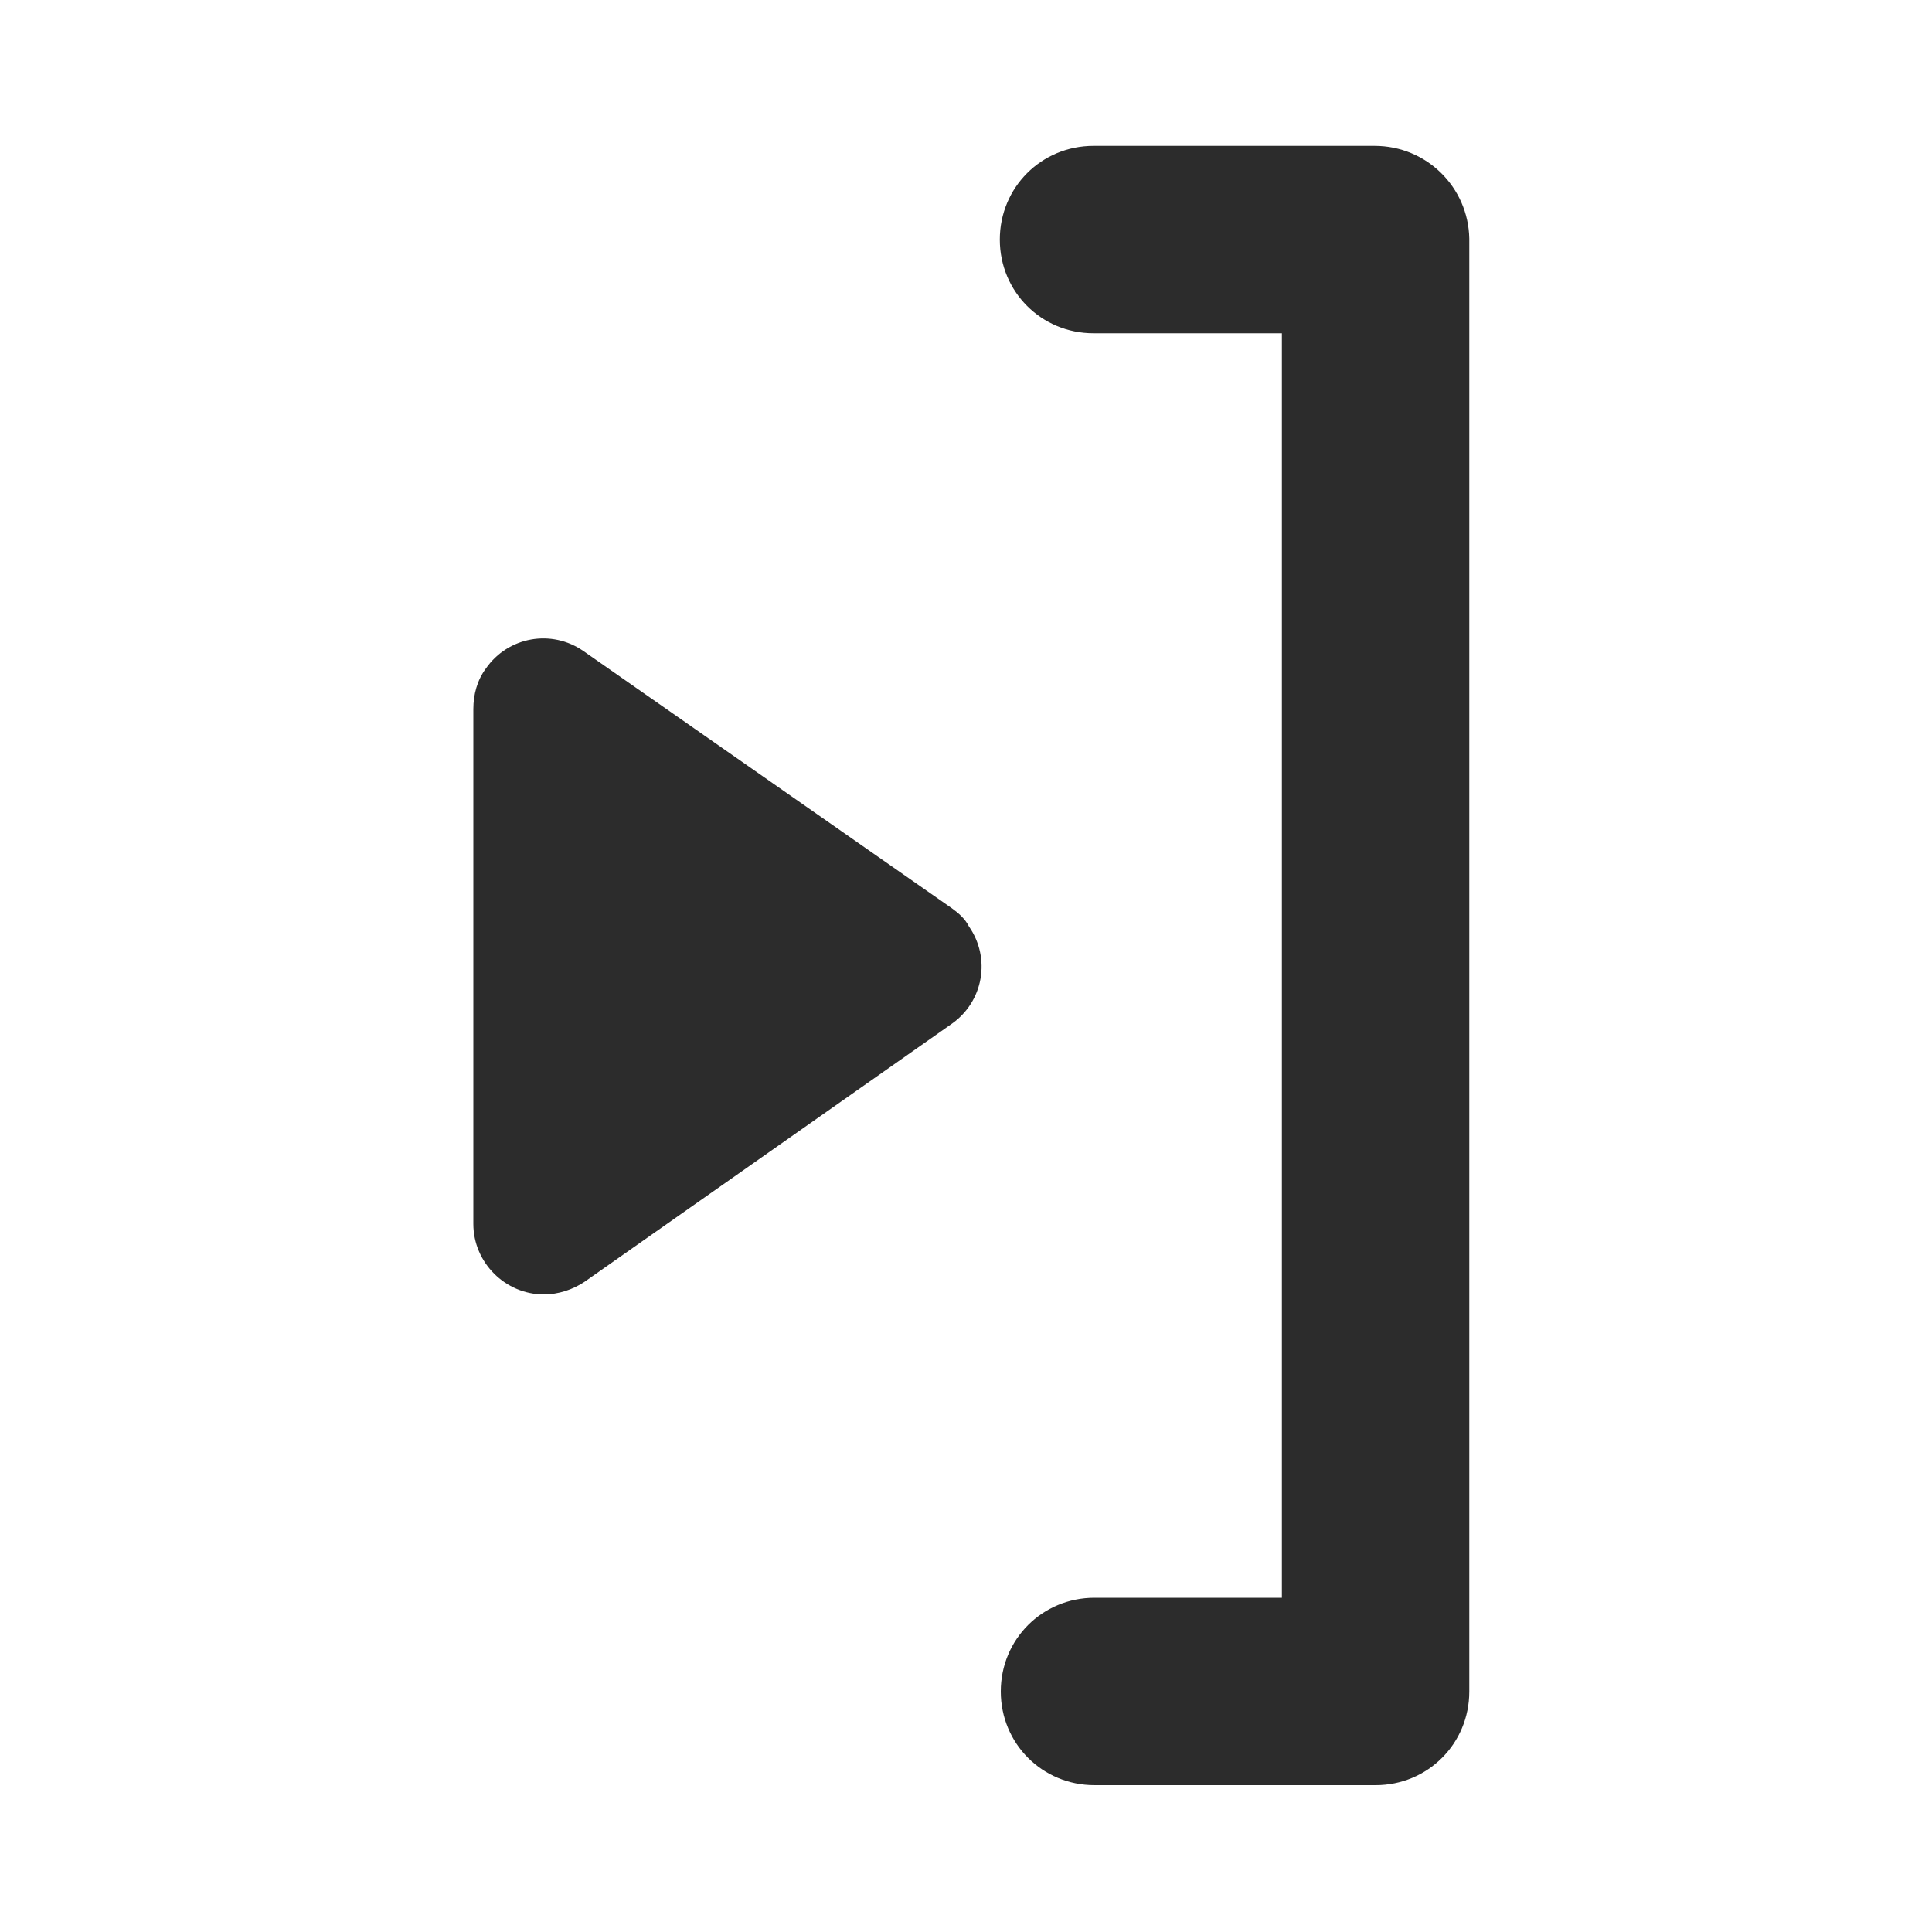
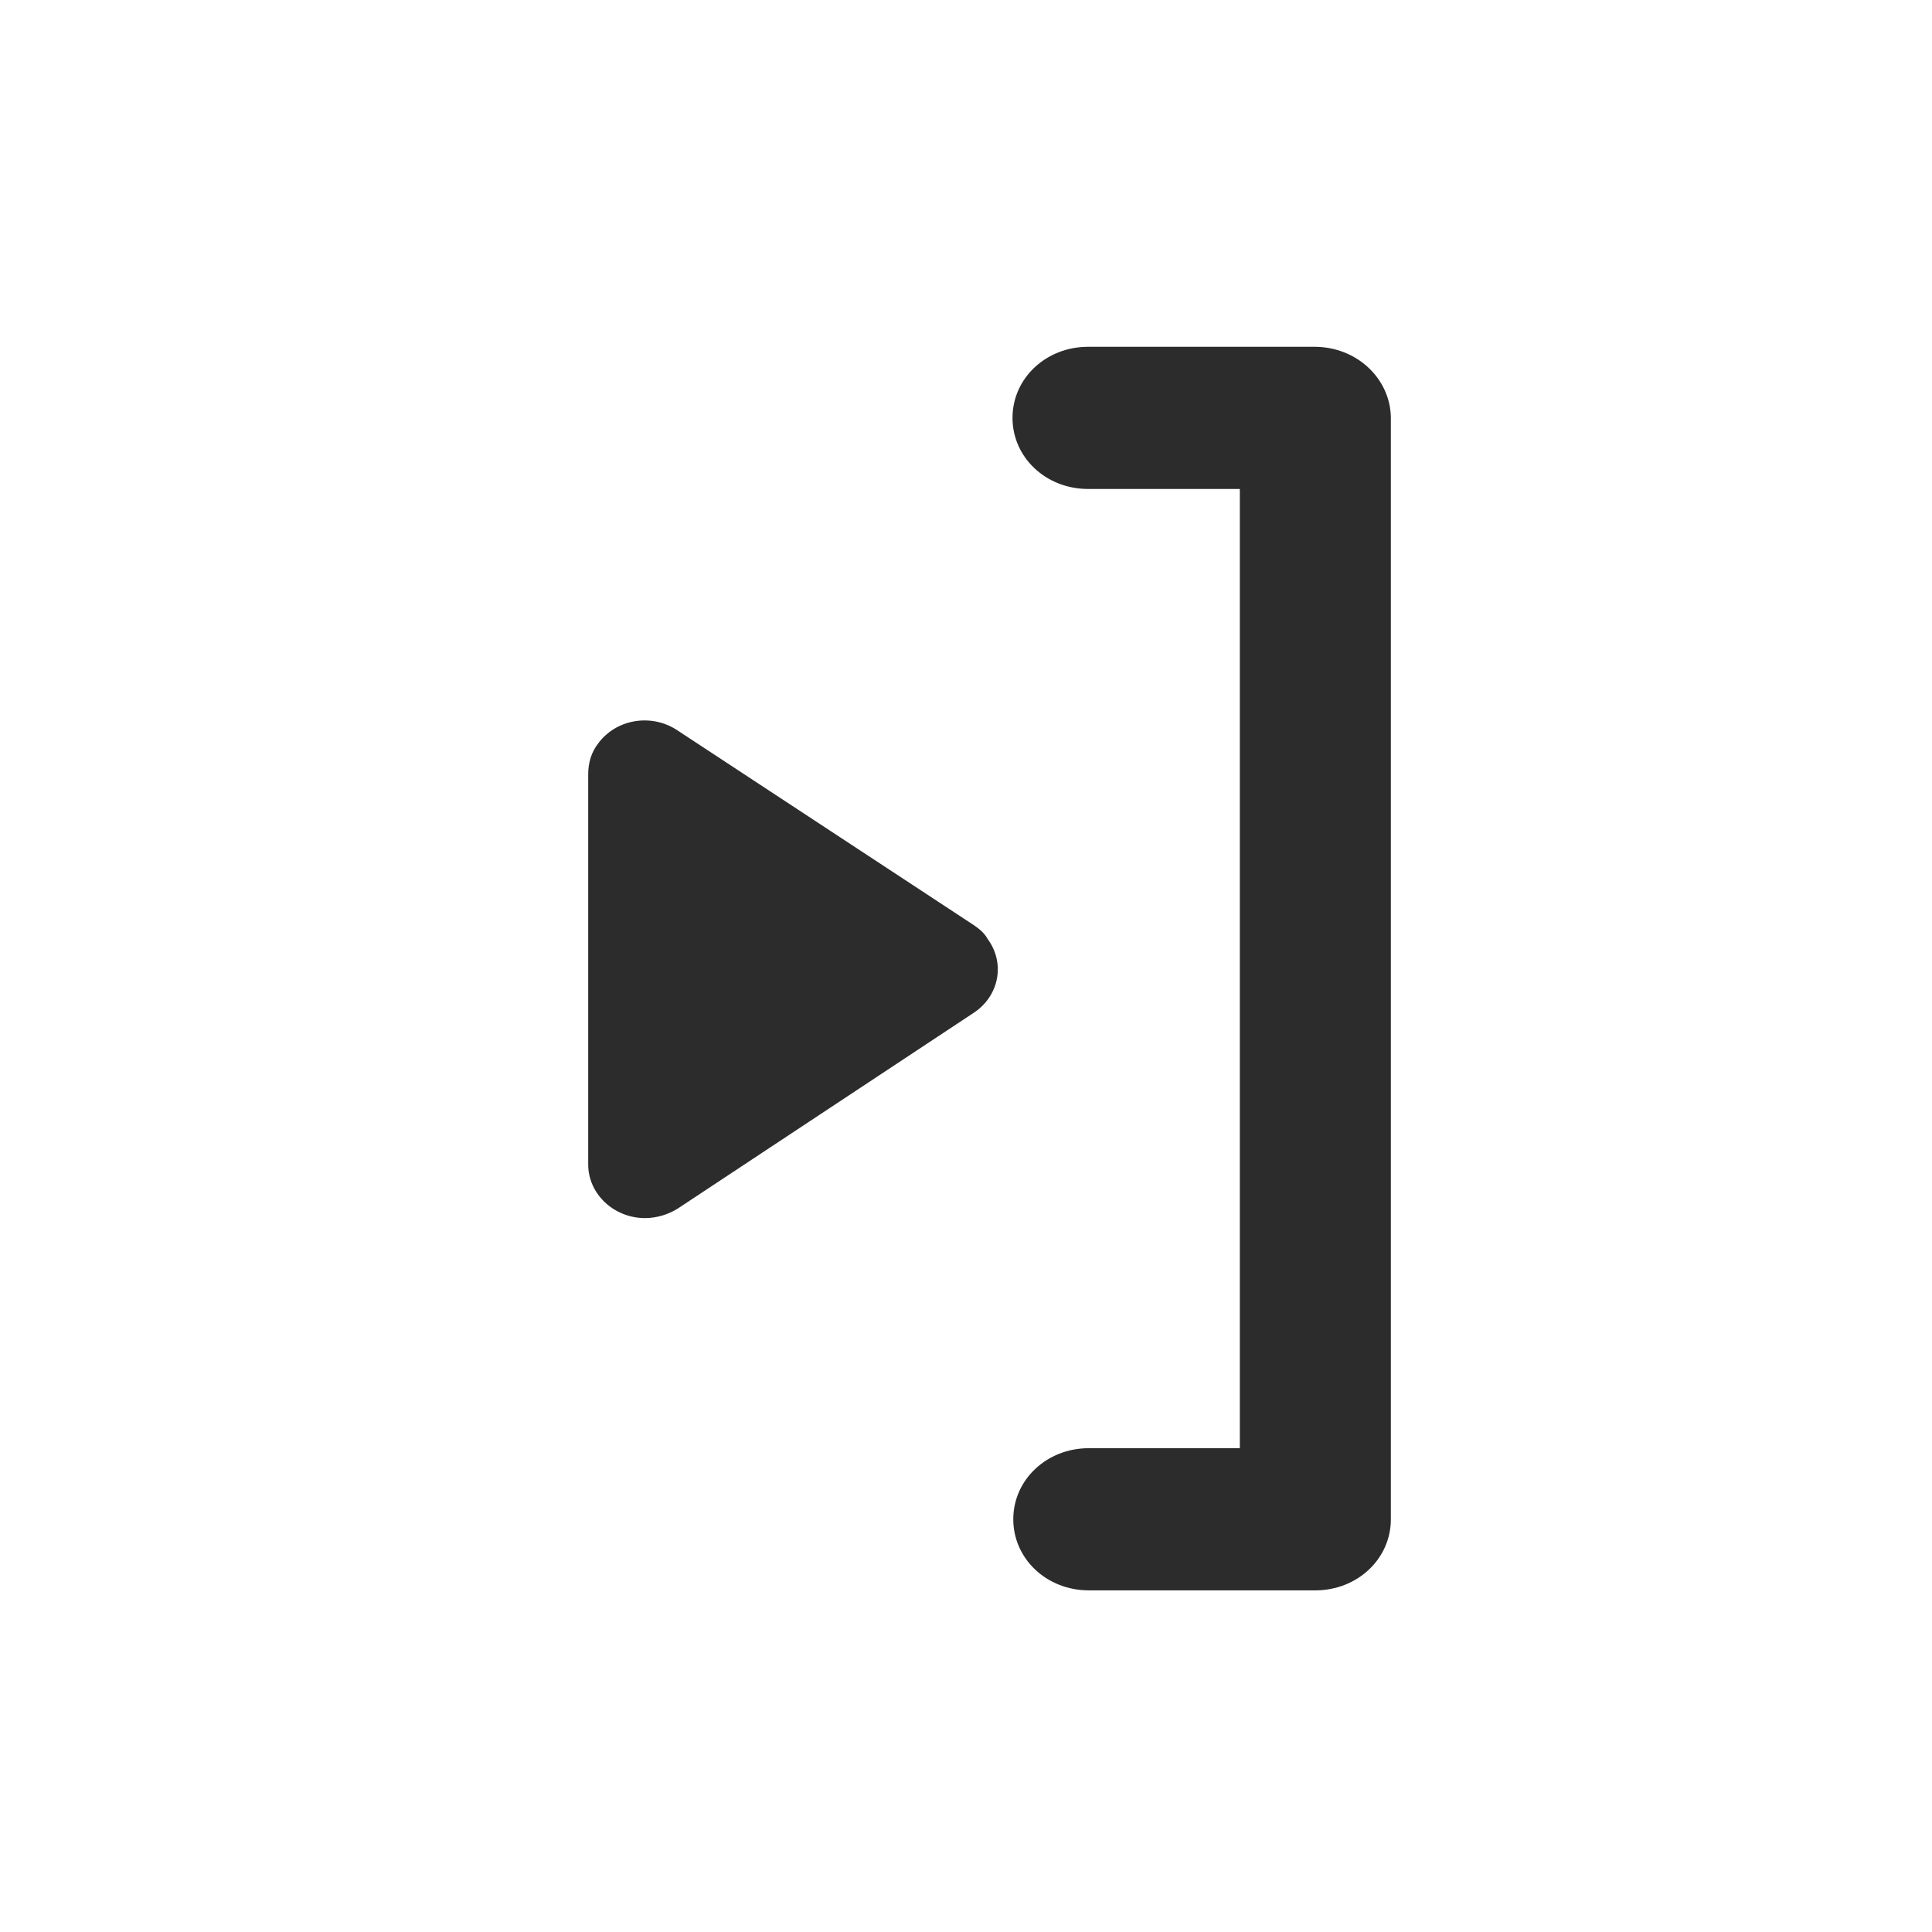
- <svg xmlns="http://www.w3.org/2000/svg" t="1718940083076" class="icon" viewBox="0 0 1024 1024" version="1.1" p-id="7417" width="200" height="200">
-   <path d="M679.424 176.64h-99.84c-27.648 0-49.664-22.016-49.664-49.664 0-27.648 22.016-49.664 49.664-49.664h148.992c27.648 0 49.664 22.016 50.176 49.152v770.048c0 27.648-22.016 49.664-49.664 49.664h-148.992c-27.648 0-49.664-22.016-49.664-49.664 0-27.648 22.016-49.664 49.664-49.664h99.328V176.64zM504.32 481.28L309.248 345.088c-16.896-11.776-39.936-7.68-51.712 9.216-4.608 6.144-6.656 13.824-6.656 21.504v272.896c0 20.48 16.896 37.376 37.376 37.376 7.68 0 15.36-2.56 21.504-6.656l194.56-136.704c16.896-11.776 20.992-34.816 9.216-51.712-2.048-4.096-5.632-7.168-9.216-9.728z" fill="#2c2c2c" p-id="7418" />
+ <svg xmlns="http://www.w3.org/2000/svg" t="1718940083076" class="icon" viewBox="0 0 1024 1024" version="1.1" p-id="7417" width="200" height="200" id="svg1">
+   <defs id="defs1" />
+   <path d="m 657.134,259.161 h -80.463 c -22.282,0 -40.025,-16.701 -40.025,-37.675 0,-20.974 17.743,-37.675 40.025,-37.675 h 120.075 c 22.282,0 40.025,16.701 40.438,37.286 v 584.151 c 0,20.974 -17.743,37.675 -40.025,37.675 H 577.084 c -22.282,0 -40.025,-16.701 -40.025,-37.675 0,-20.974 17.743,-37.675 40.025,-37.675 h 80.05 z m -141.119,231.097 -157.212,-103.314 c -13.617,-8.933 -32.185,-5.826 -41.675,6.991 -3.714,4.661 -5.364,10.487 -5.364,16.313 V 617.265 c 0,15.536 13.617,28.353 30.122,28.353 6.189,0 12.379,-1.942 17.33,-5.049 L 516.015,536.866 c 13.617,-8.933 16.918,-26.411 7.427,-39.228 -1.651,-3.107 -4.539,-5.438 -7.427,-7.38 z" fill="#2c2c2c" p-id="7418" id="path1" style="stroke-width:0.782" />
</svg>
